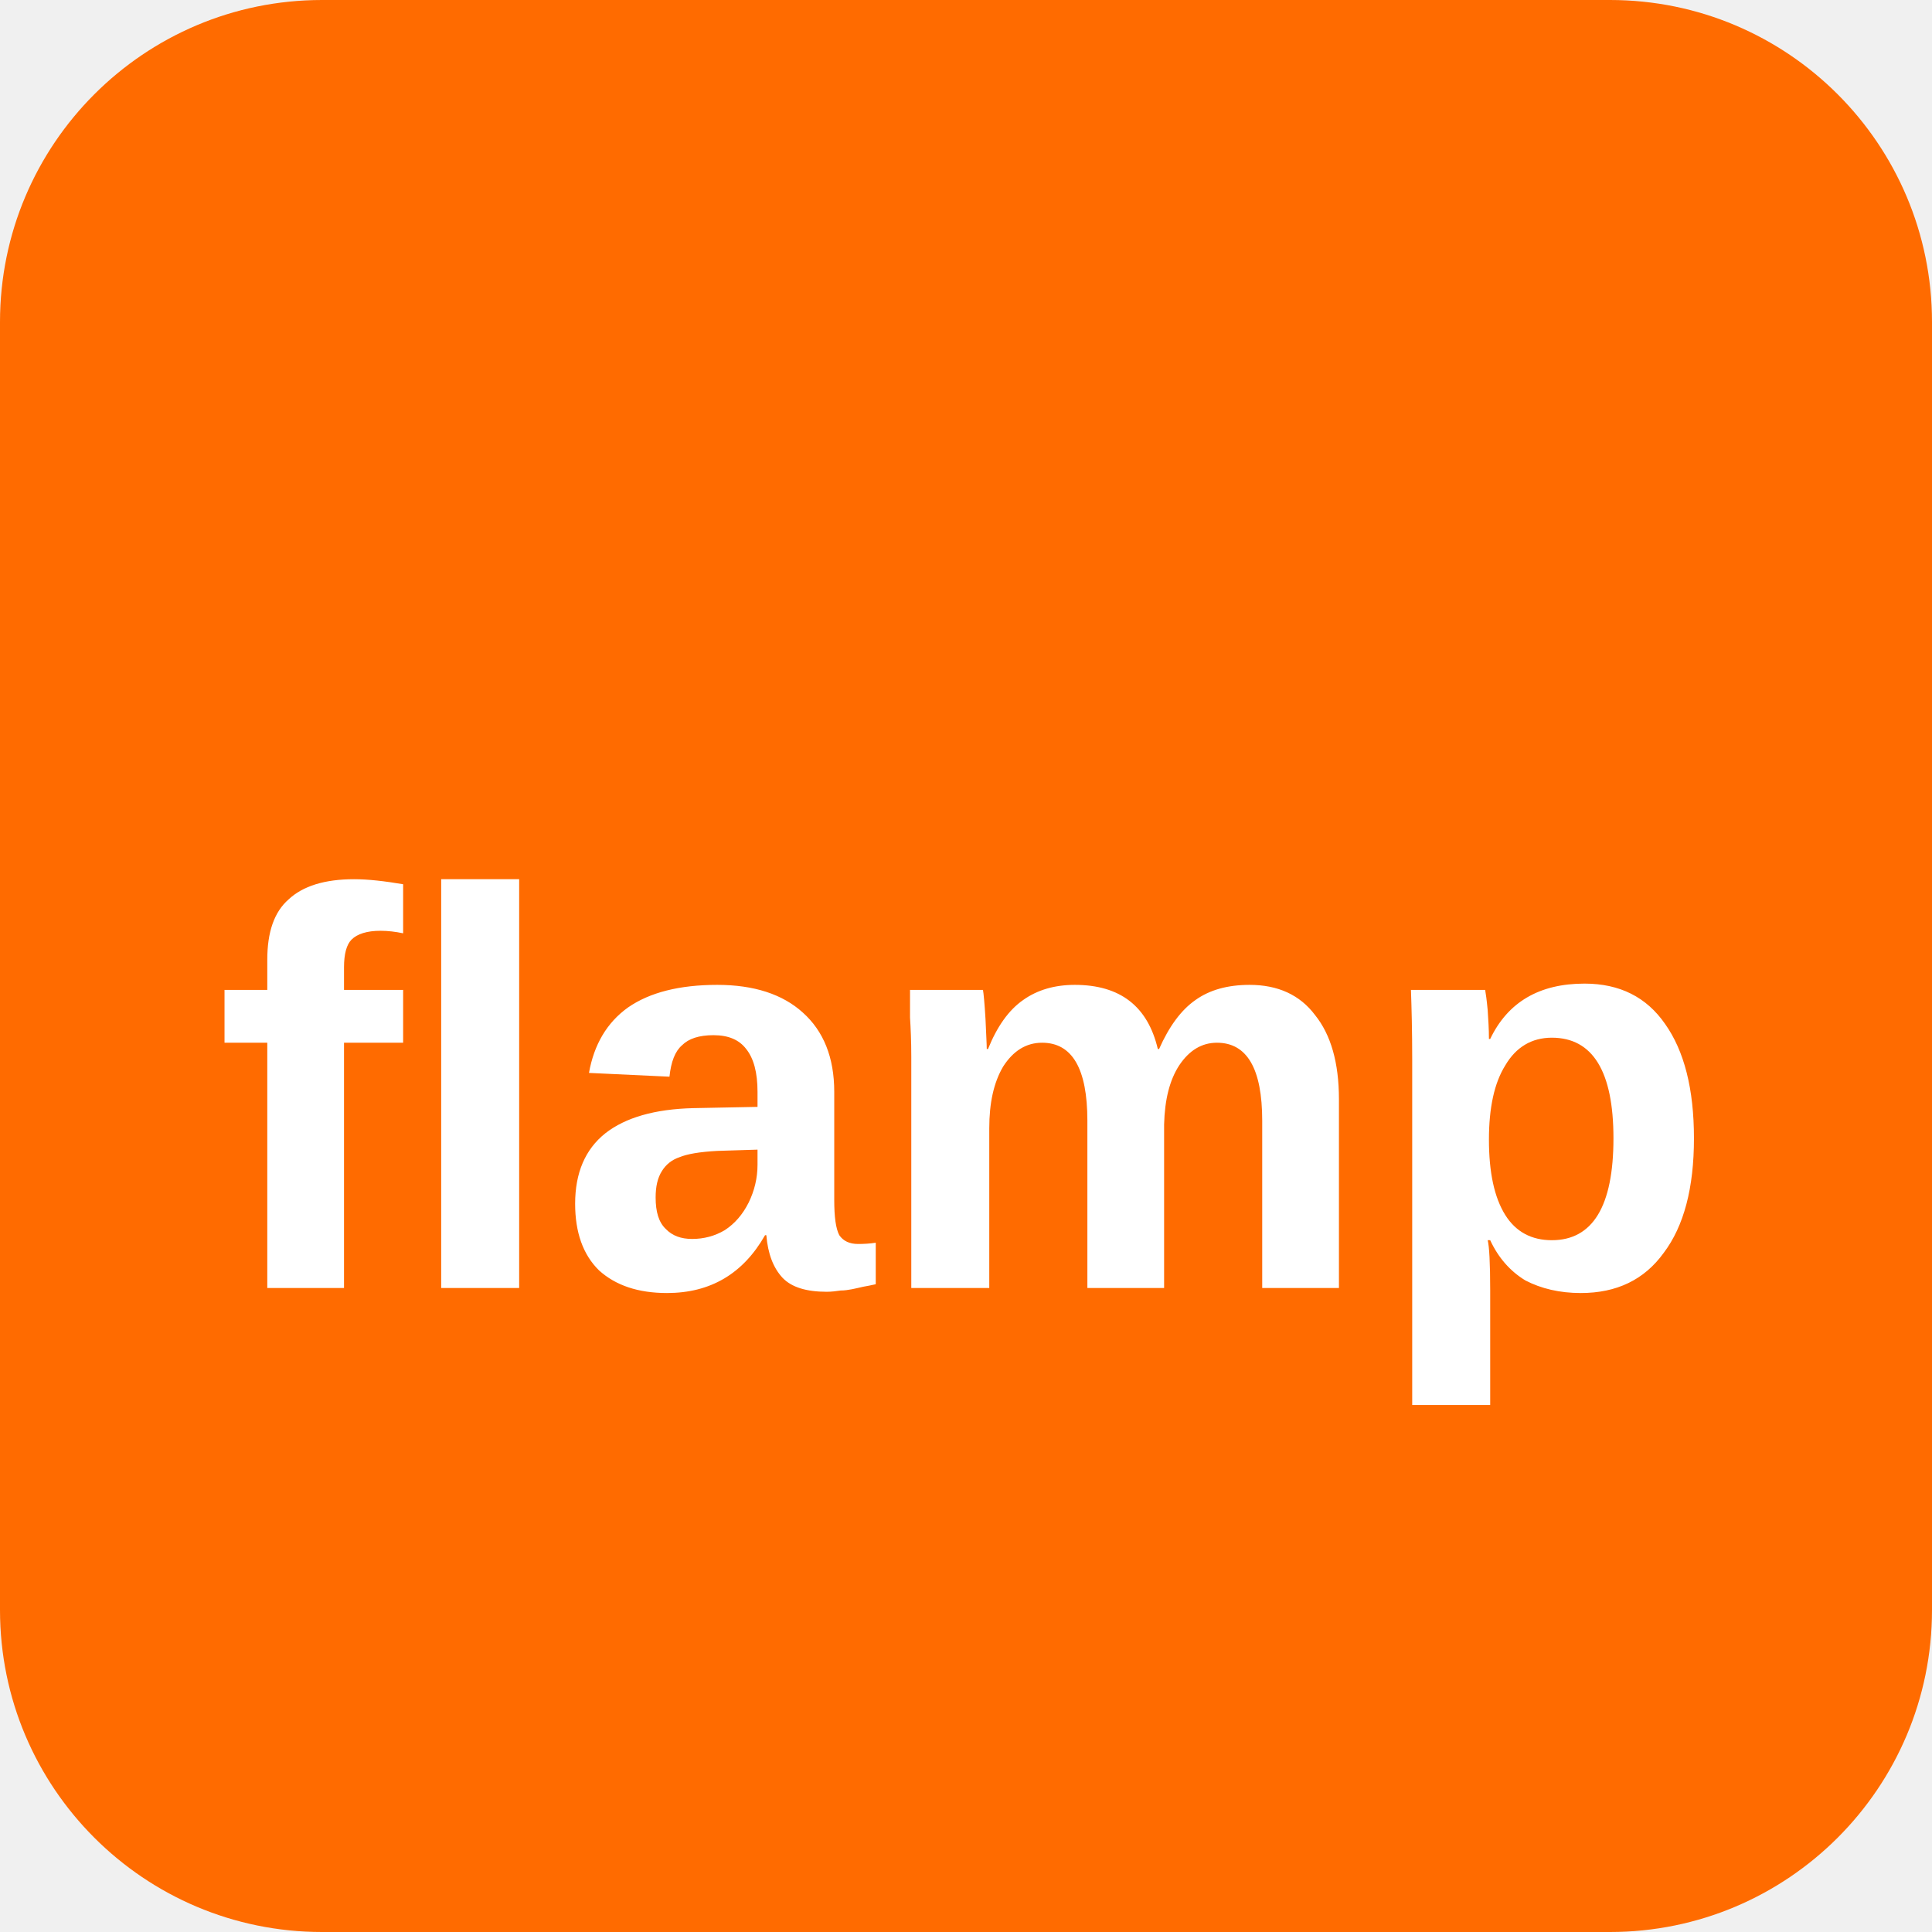
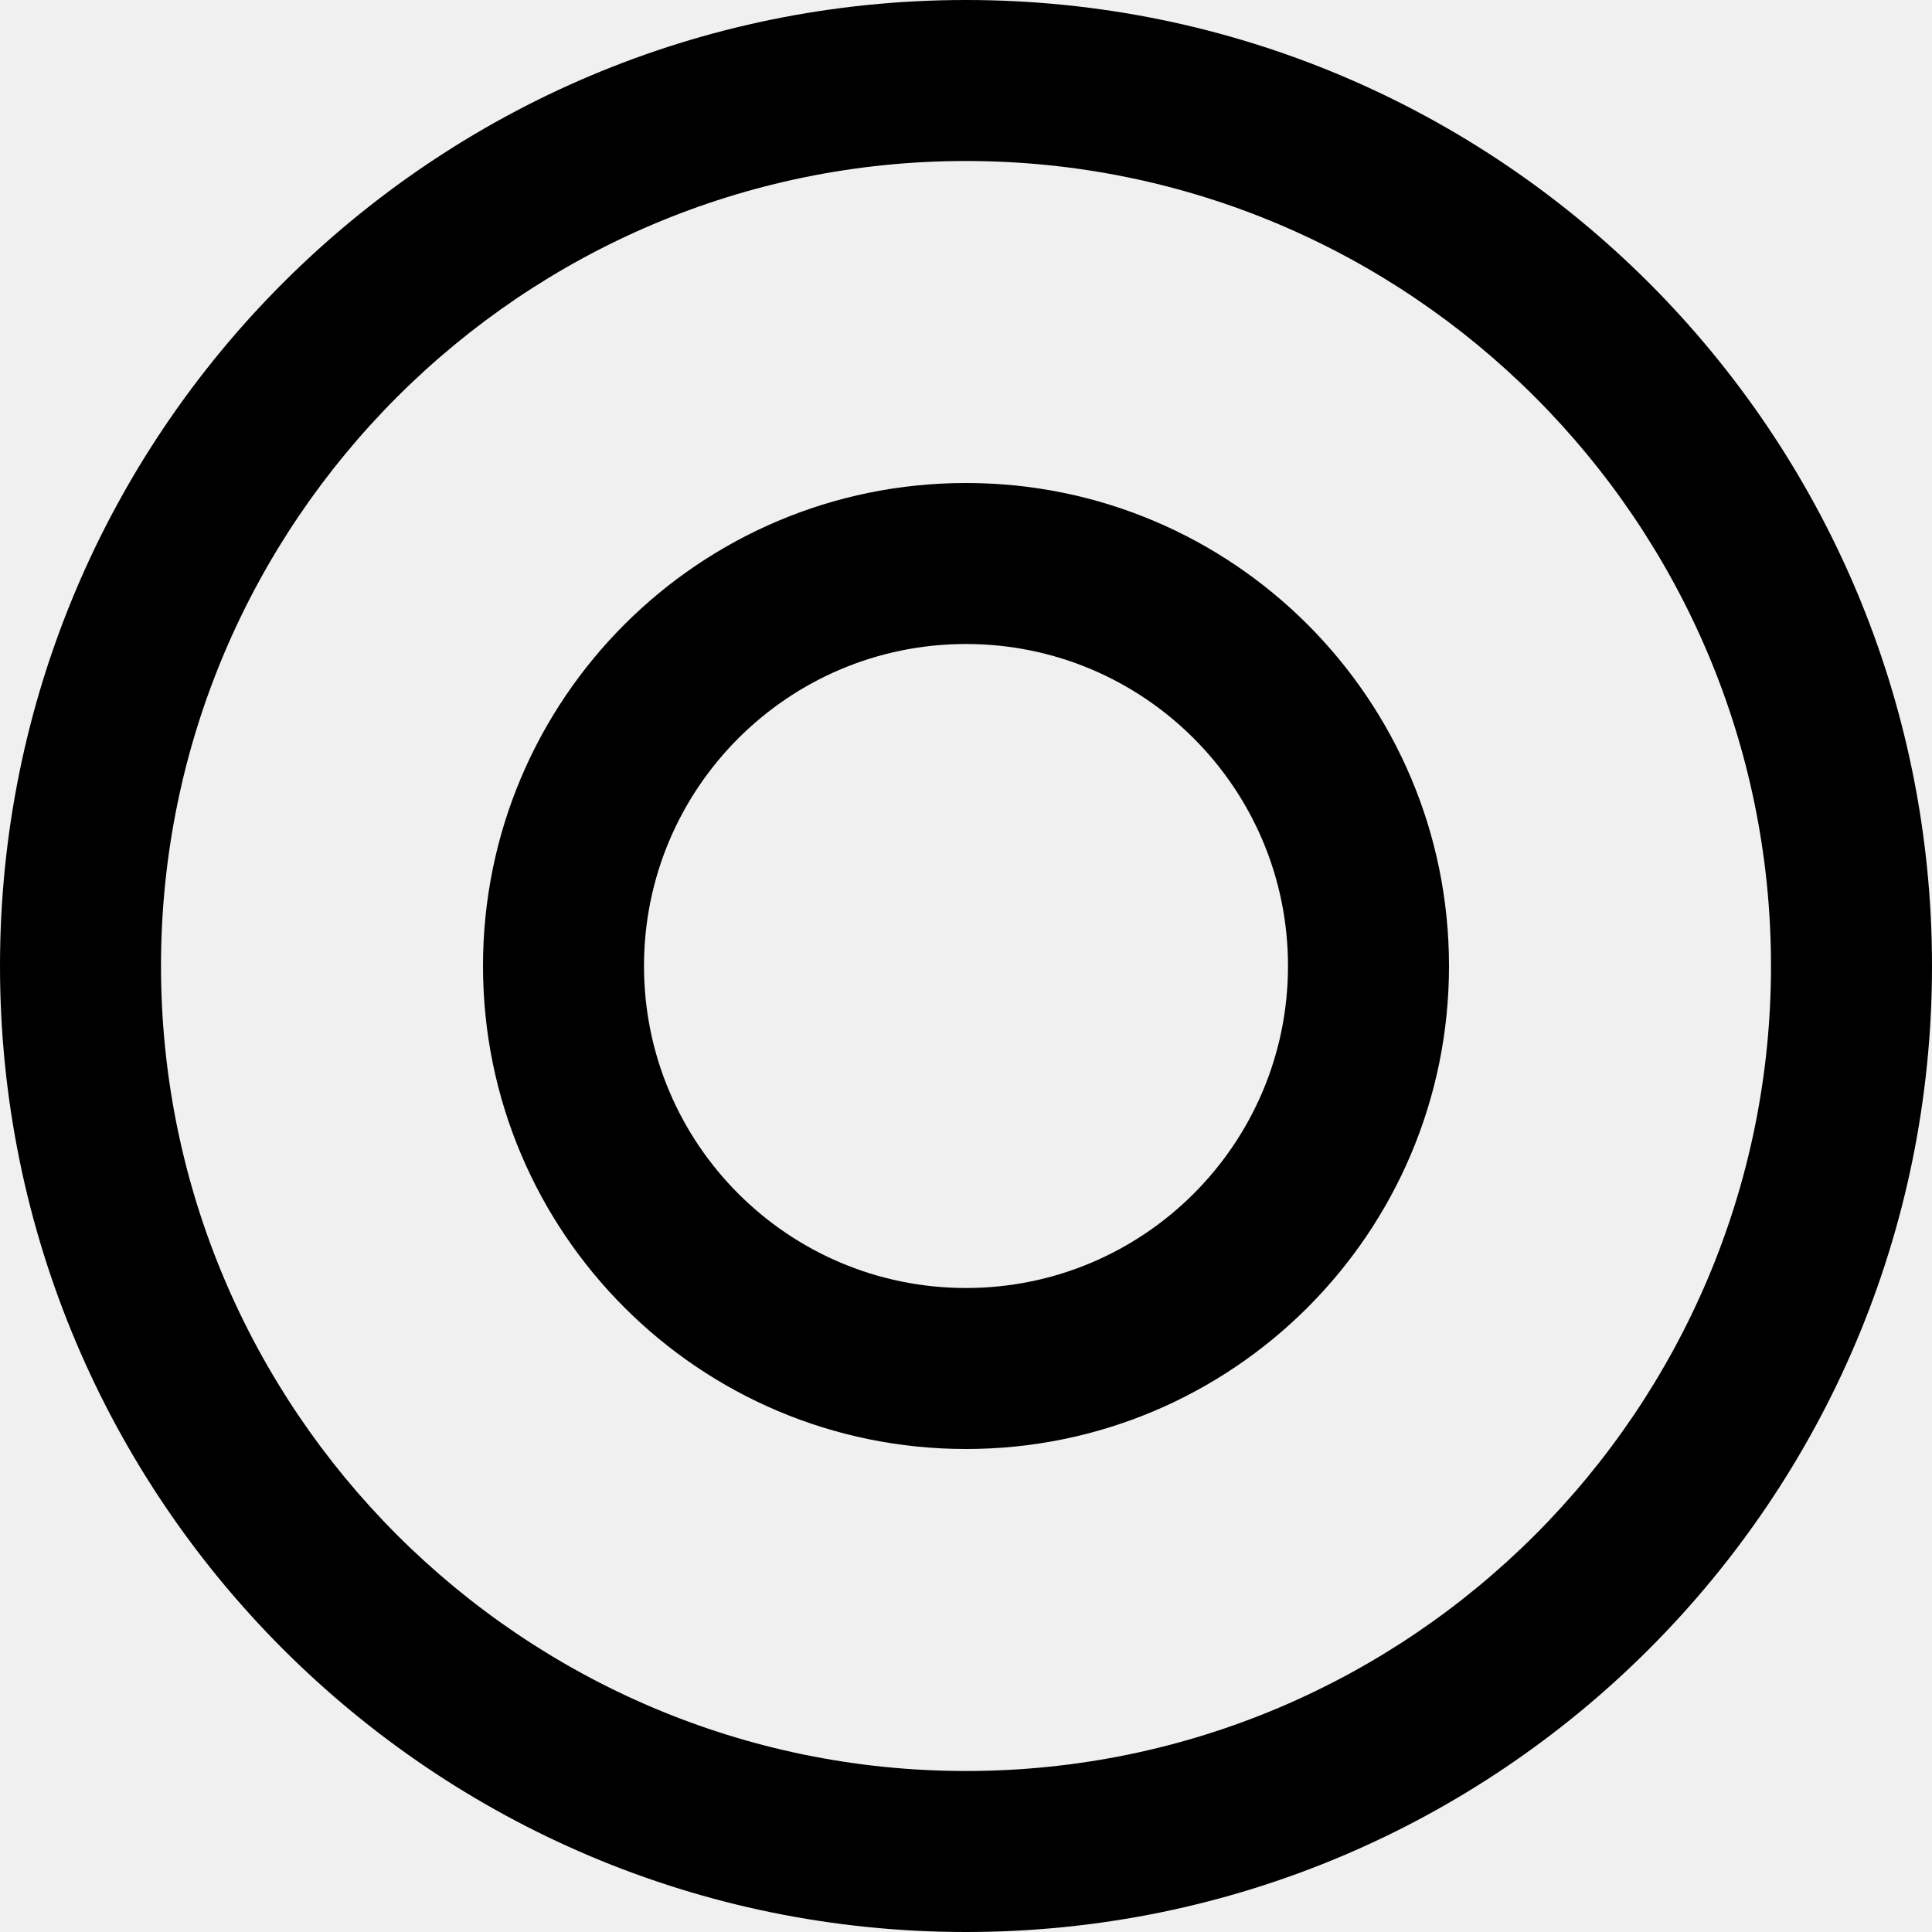
- <svg xmlns="http://www.w3.org/2000/svg" viewBox="0 0 24 24">
-   <rect width="24" height="24" rx="4" fill="#FF6B00" />
-   <text x="12" y="16" font-family="Arial" font-size="7" font-weight="bold" fill="white" text-anchor="middle">flamp</text>
+ <svg xmlns="http://www.w3.org/2000/svg" role="img" viewBox="0 0 24 24">
+   <path d="M12 0C5.373 0 0 5.373 0 12s5.373 12 12 12 12-5.373 12-12S18.627 0 12 0zm0 22C6.486 22 2 17.514 2 12S6.486 2 12 2s10 4.486 10 10-4.486 10-10 10z" />
+   <path d="M12 6c-3.314 0-6 2.686-6 6s2.686 6 6 6 6-2.686 6-6-2.686-6-6-6zm0 10c-2.209 0-4-1.791-4-4s1.791-4 4-4 4 1.791 4 4-1.791 4-4 4z" />
</svg>
